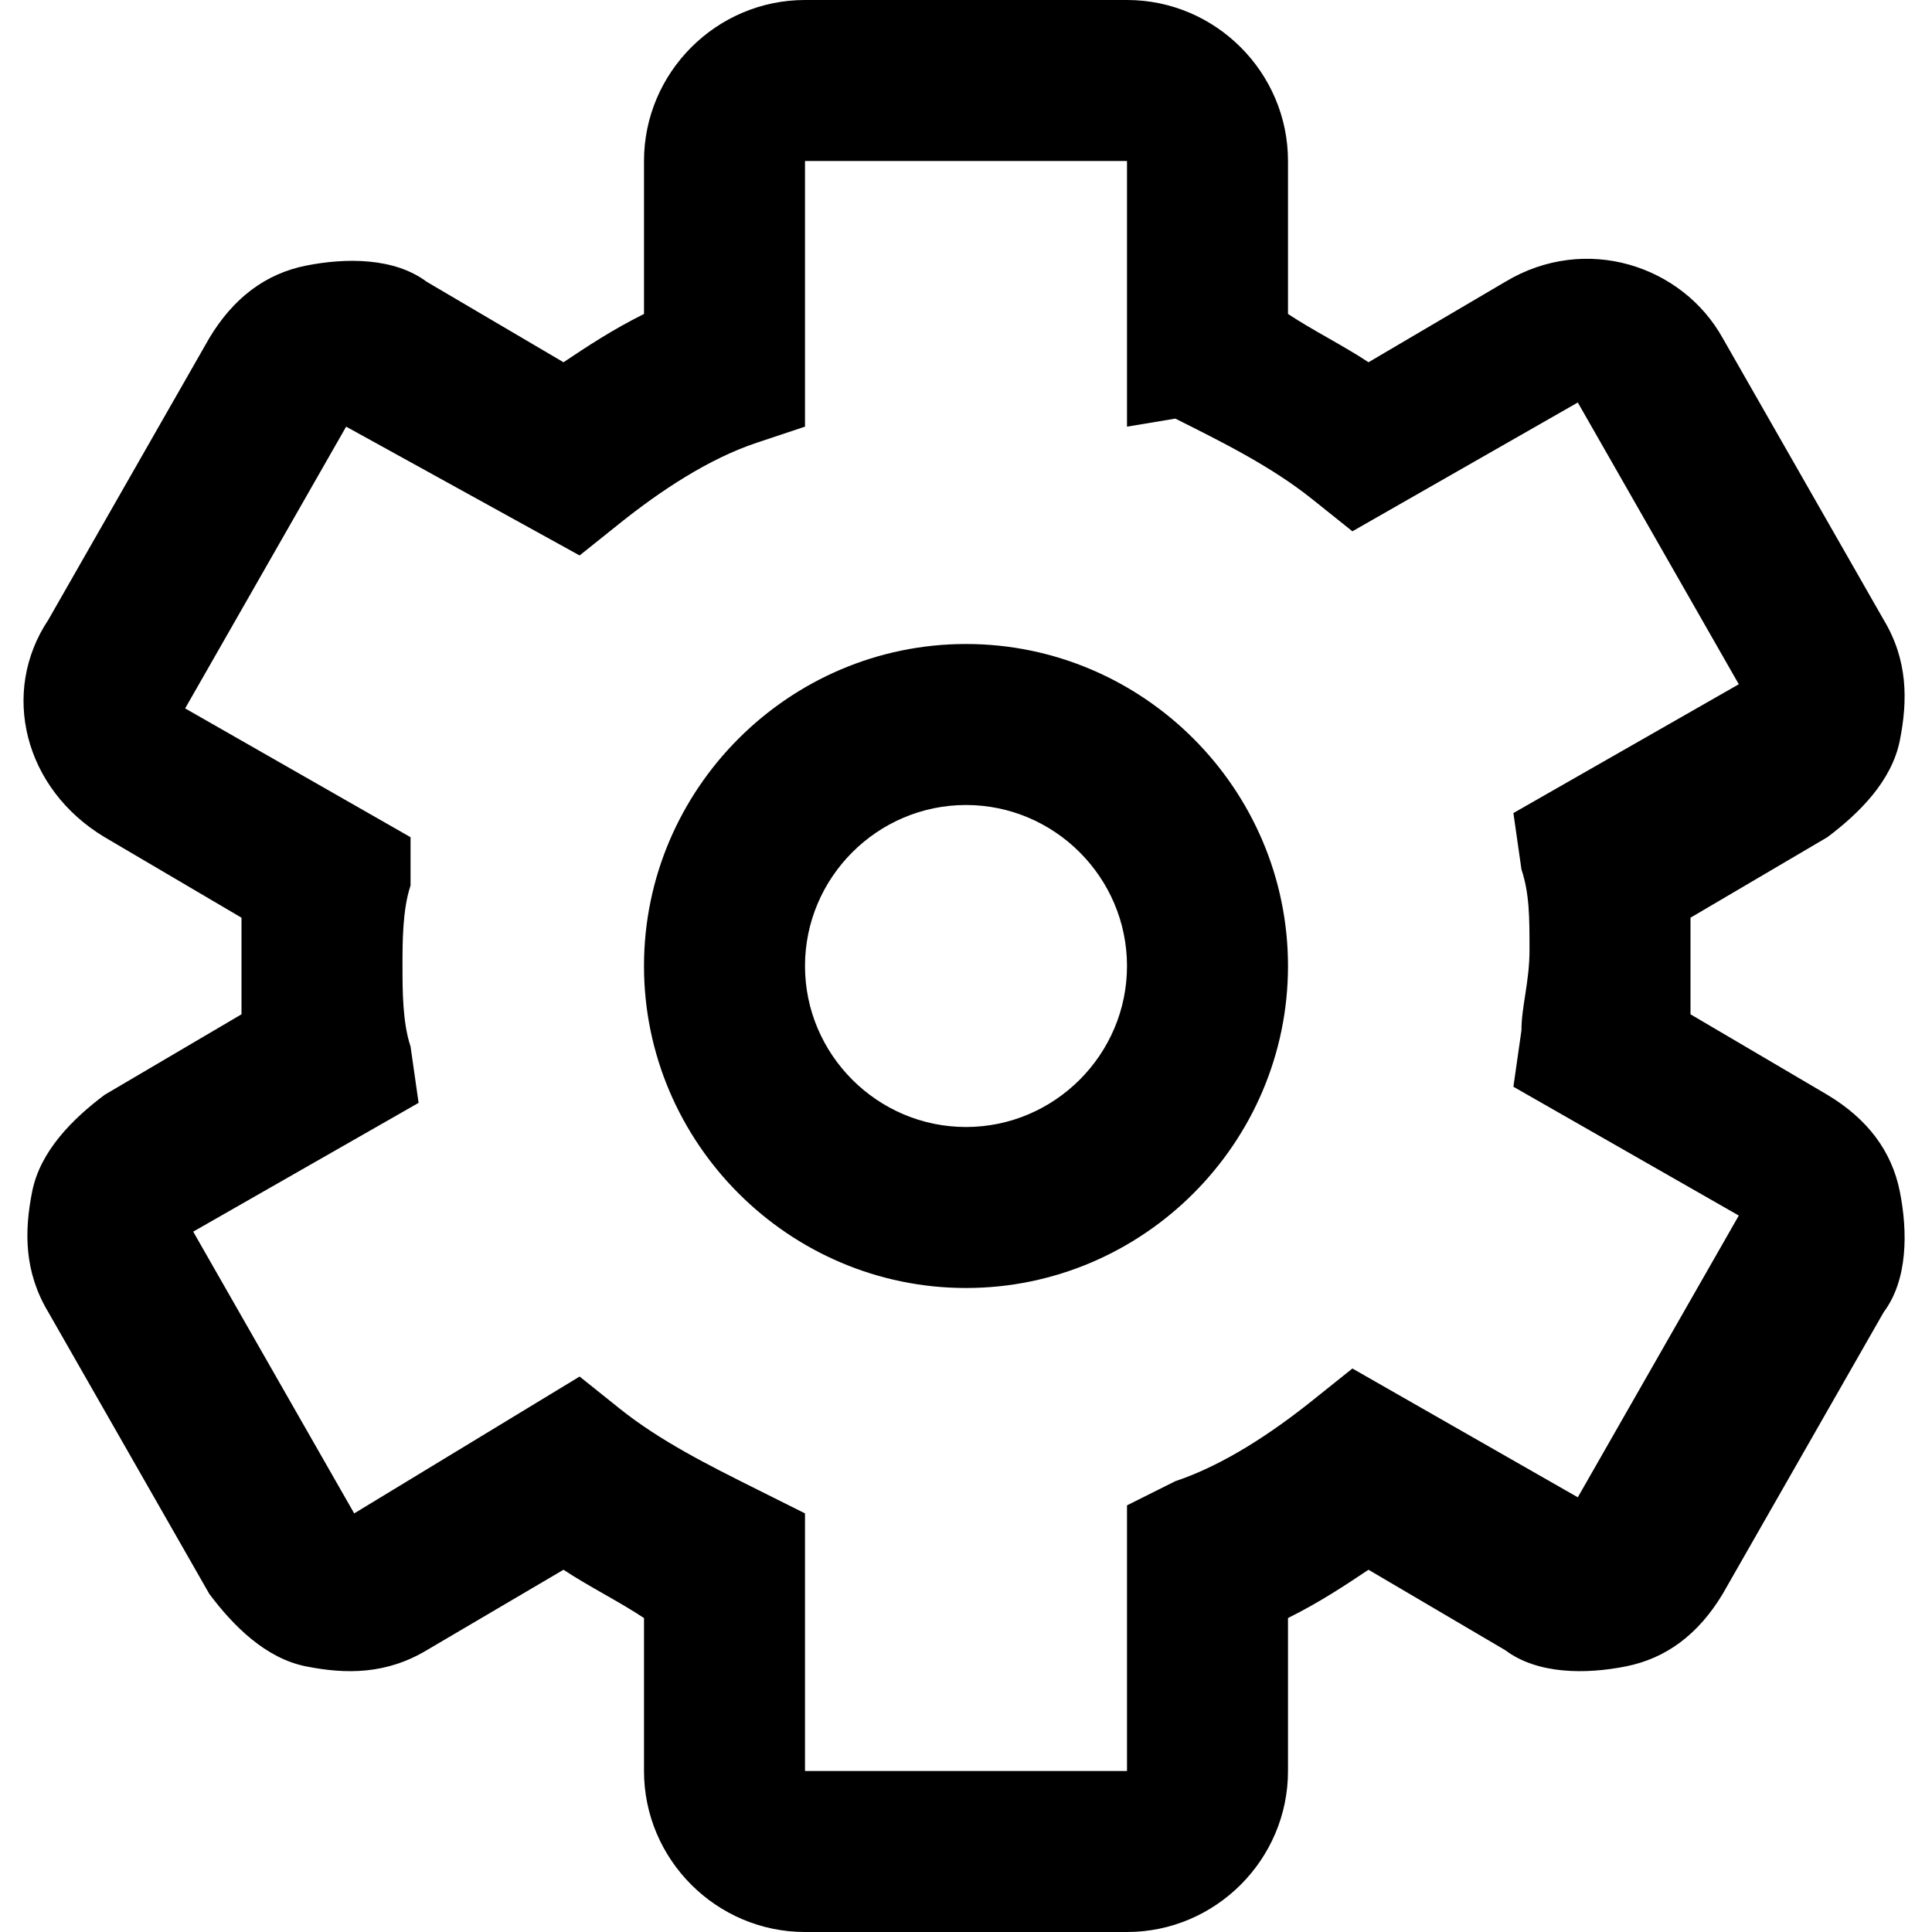
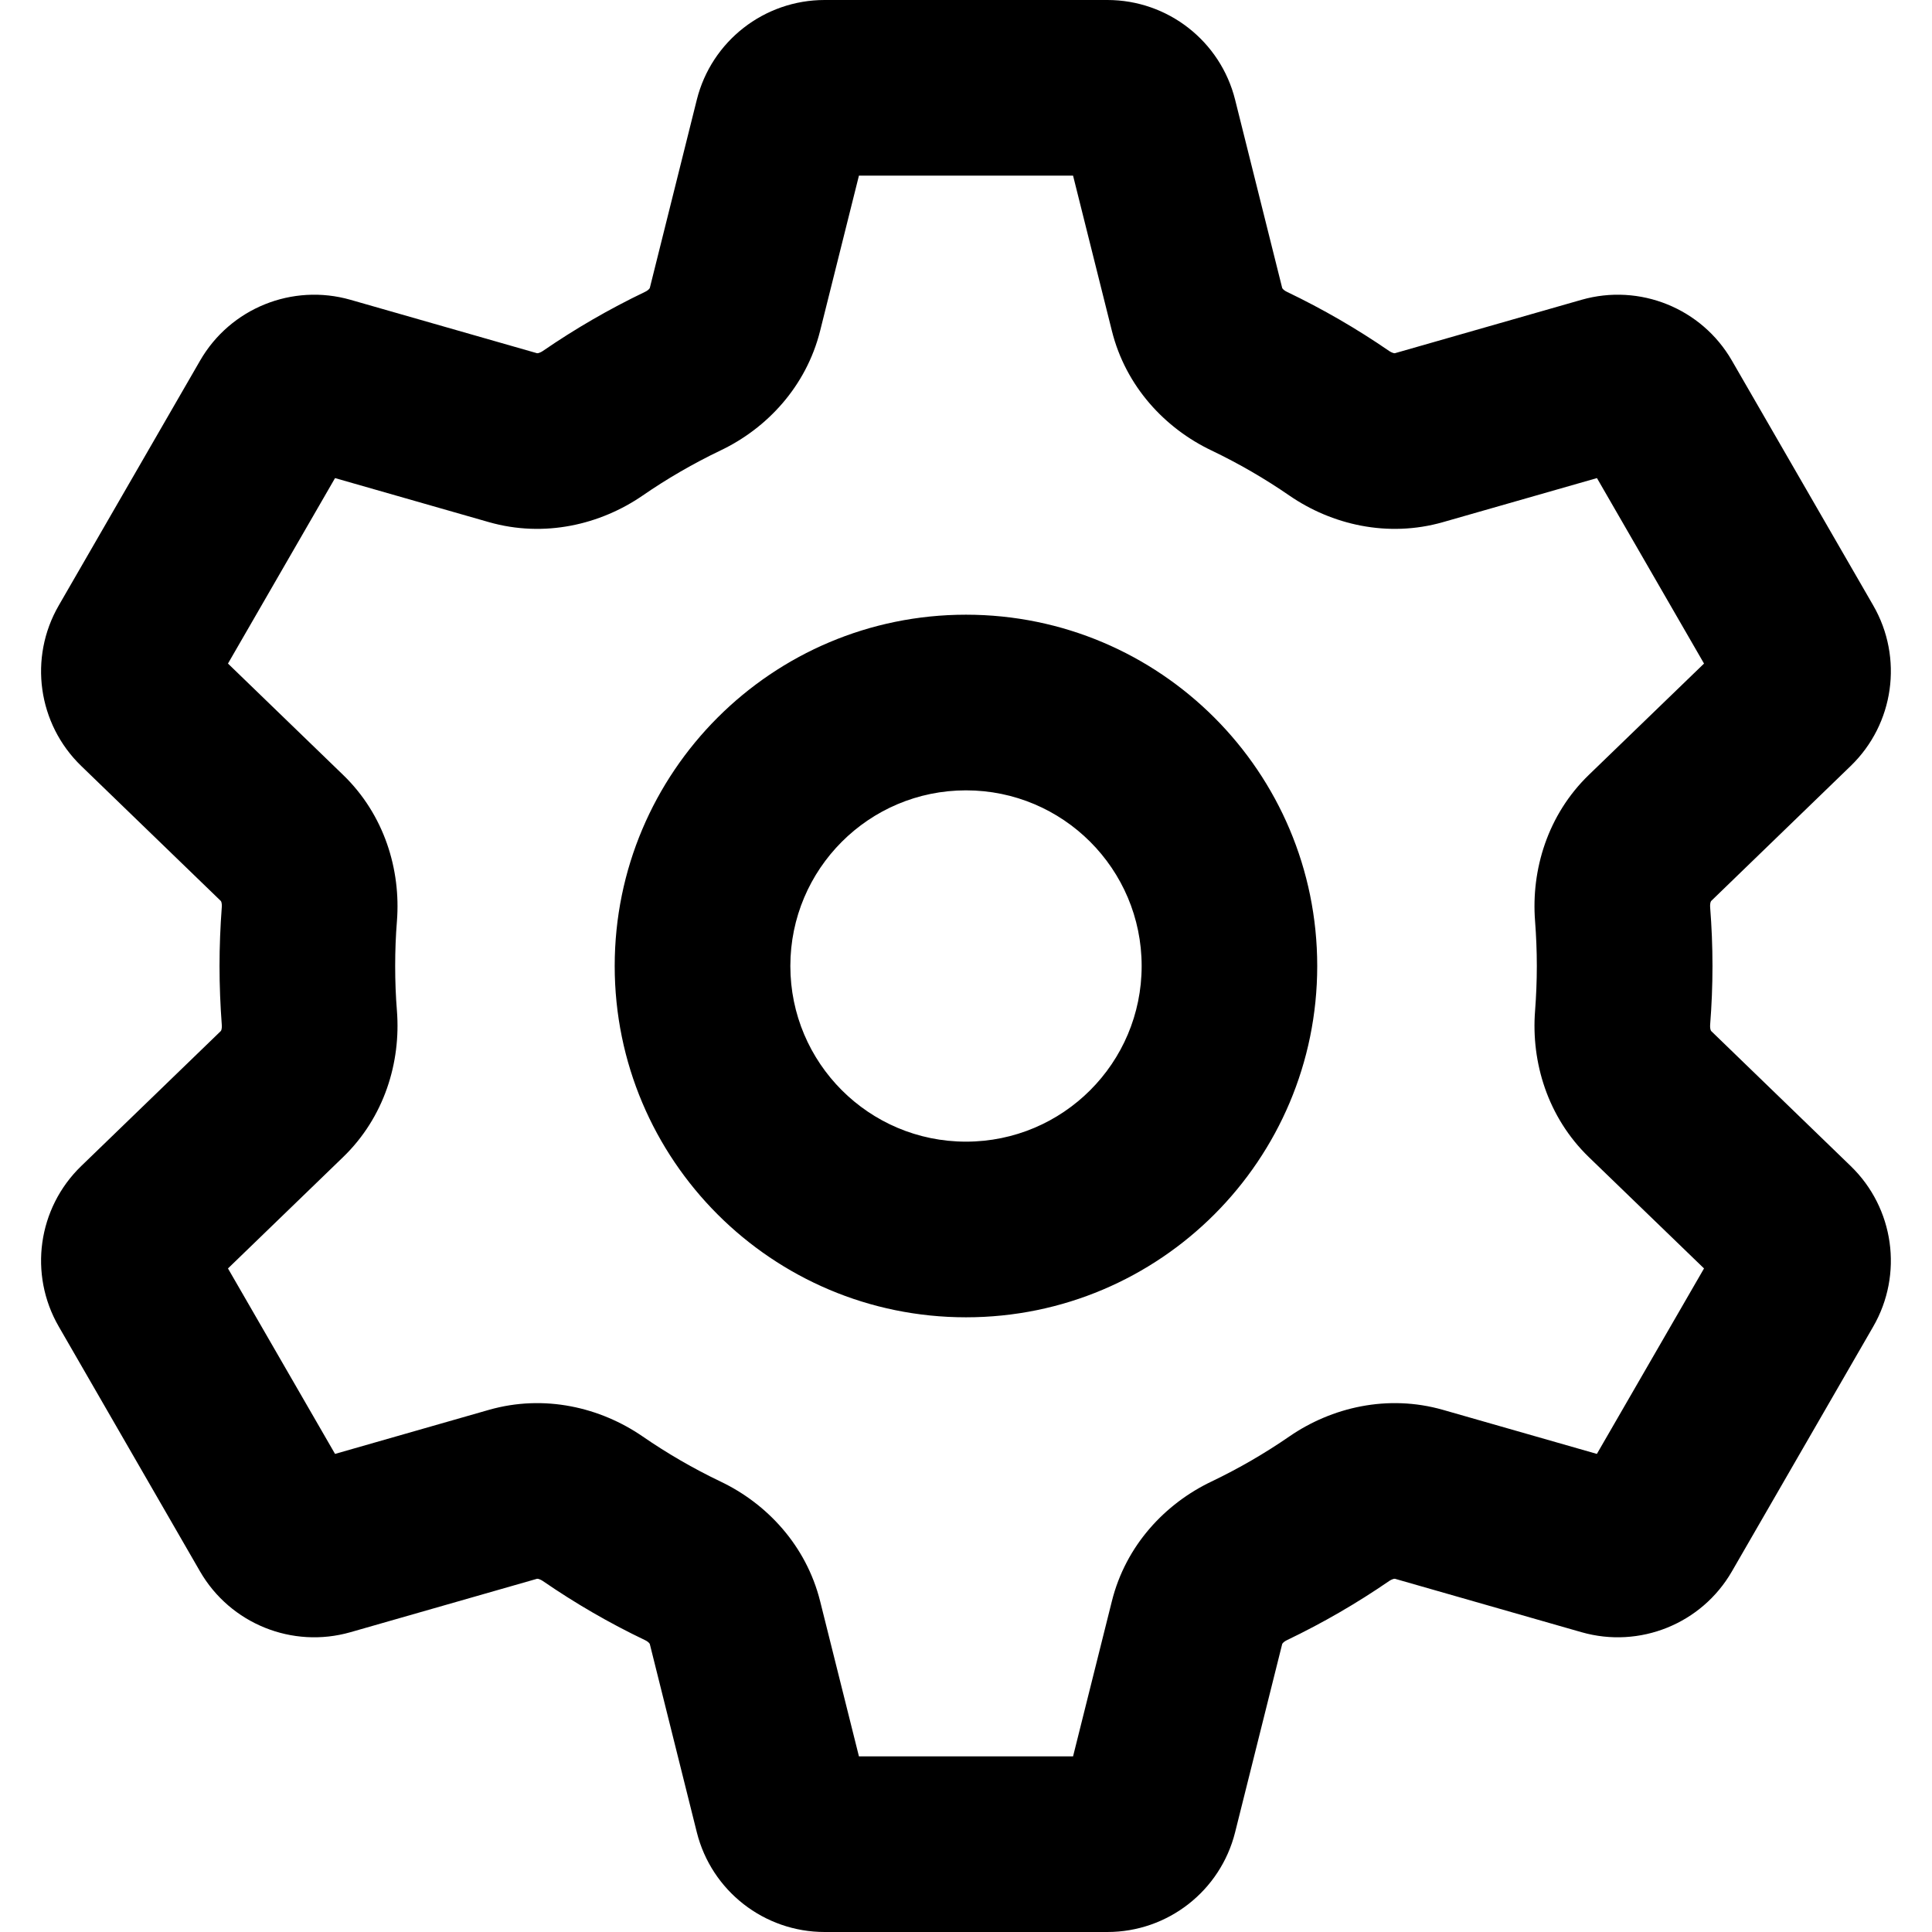
- <svg xmlns="http://www.w3.org/2000/svg" version="1.1" id="Layer_1" x="0px" y="0px" viewBox="0 0 24 24" style="enable-background:new 0 0 24 24;" xml:space="preserve">
-   <style type="text/css">
- 	.st0{fill:currentColor;}
- 	.st1{fill-rule:evenodd;clip-rule:evenodd;fill:currentColor;}
- </style>
-   <g>
-     <path class="st0" d="M14,24h-4c-1.1,0-2-0.9-2-2v-1.9c-0.3-0.2-0.7-0.4-1-0.6l-1.7,1c-0.5,0.3-1,0.3-1.5,0.2   c-0.5-0.1-0.9-0.5-1.2-0.9l-2-3.5c-0.3-0.5-0.3-1-0.2-1.5c0.1-0.5,0.5-0.9,0.9-1.2l1.7-1c0-0.2,0-0.4,0-0.6s0-0.4,0-0.6l-1.7-1   c-1-0.6-1.3-1.8-0.7-2.7l2-3.5c0.3-0.5,0.7-0.8,1.2-0.9c0.5-0.1,1.1-0.1,1.5,0.2l1.7,1c0.3-0.2,0.6-0.4,1-0.6V2c0-1.1,0.9-2,2-2h4   c1.1,0,2,0.9,2,2v1.9c0.3,0.2,0.7,0.4,1,0.6l1.7-1c1-0.6,2.2-0.2,2.7,0.7l2,3.5c0.3,0.5,0.3,1,0.2,1.5c-0.1,0.5-0.5,0.9-0.9,1.2   l-1.7,1c0,0.2,0,0.4,0,0.6c0,0.2,0,0.4,0,0.6l1.7,1c0.5,0.3,0.8,0.7,0.9,1.2c0.1,0.5,0.1,1.1-0.2,1.5l-2,3.5   c-0.3,0.5-0.7,0.8-1.2,0.9c-0.5,0.1-1.1,0.1-1.5-0.2l-1.7-1c-0.3,0.2-0.6,0.4-1,0.6V22C16,23.1,15.1,24,14,24z M7.2,17.1l0.5,0.4   c0.5,0.4,1.1,0.7,1.7,1l0.6,0.3V22h4v-3.3l0.6-0.3c0.6-0.2,1.2-0.6,1.7-1l0.5-0.4l2.8,1.6l2-3.5l-2.8-1.6l0.1-0.7   c0-0.3,0.1-0.6,0.1-1s0-0.7-0.1-1l-0.1-0.7l2.8-1.6l-2-3.5l-2.8,1.6l-0.5-0.4c-0.5-0.4-1.1-0.7-1.7-1L14,5.3V2h-4v3.3L9.4,5.5   c-0.6,0.2-1.2,0.6-1.7,1L7.2,6.9L4.3,5.3l-2,3.5l2.8,1.6L5.1,11C5,11.3,5,11.7,5,12s0,0.7,0.1,1l0.1,0.7l-2.8,1.6l2,3.5L7.2,17.1z" />
-   </g>
-   <path class="st1" d="M12,10c-1.1,0-2,0.9-2,2s0.9,2,2,2s2-0.9,2-2S13.1,10,12,10z M8,12c0-2.2,1.8-4,4-4c2.2,0,4,1.8,4,4  c0,2.2-1.8,4-4,4C9.8,16,8,14.2,8,12z" />
+ <svg xmlns="http://www.w3.org/2000/svg" width="24" height="24" viewBox="0 0 24 24" fill="none">
+   <path fill-rule="evenodd" clip-rule="evenodd" d="M8.656 1.239C8.838 0.511 9.493 0 10.244 0H13.756C14.507 0 15.161 0.511 15.343 1.239L15.928 3.578C15.928 3.578 15.931 3.583 15.935 3.588C15.944 3.599 15.962 3.614 15.99 3.627C16.432 3.839 16.855 4.084 17.255 4.359C17.28 4.376 17.302 4.384 17.316 4.387C17.322 4.388 17.327 4.388 17.327 4.388L19.647 3.724C20.369 3.518 21.139 3.829 21.514 4.479L23.27 7.521C23.645 8.171 23.53 8.993 22.99 9.515L21.256 11.193C21.256 11.193 21.253 11.197 21.251 11.203C21.246 11.216 21.242 11.239 21.244 11.27C21.263 11.511 21.273 11.755 21.273 12C21.273 12.246 21.263 12.489 21.244 12.73C21.242 12.761 21.246 12.784 21.251 12.797C21.253 12.803 21.256 12.807 21.256 12.807L22.99 14.485C23.53 15.007 23.645 15.829 23.27 16.479L21.514 19.521C21.139 20.171 20.369 20.482 19.647 20.276L17.328 19.612C17.328 19.612 17.322 19.612 17.316 19.613C17.302 19.616 17.28 19.624 17.255 19.641C16.855 19.916 16.432 20.161 15.99 20.373C15.962 20.386 15.944 20.401 15.935 20.412C15.931 20.417 15.928 20.422 15.928 20.422L15.343 22.761C15.161 23.489 14.507 24 13.756 24H10.244C9.493 24 8.838 23.489 8.656 22.761L8.072 20.422C8.072 20.422 8.069 20.417 8.065 20.412C8.056 20.401 8.038 20.386 8.01 20.373C7.568 20.162 7.145 19.916 6.745 19.641C6.72 19.624 6.698 19.616 6.684 19.613C6.677 19.612 6.672 19.612 6.672 19.612L4.353 20.276C3.631 20.482 2.861 20.171 2.485 19.521L0.73 16.479C0.354 15.829 0.469 15.007 1.009 14.485L2.744 12.807C2.744 12.807 2.747 12.803 2.749 12.797C2.753 12.784 2.758 12.761 2.755 12.73C2.737 12.489 2.727 12.246 2.727 12C2.727 11.755 2.737 11.511 2.755 11.27C2.758 11.239 2.753 11.216 2.749 11.203C2.747 11.197 2.744 11.193 2.744 11.193L1.009 9.515C0.469 8.993 0.354 8.171 0.73 7.521L2.486 4.479C2.861 3.829 3.631 3.518 4.353 3.724L6.672 4.388C6.672 4.388 6.677 4.388 6.684 4.387C6.698 4.384 6.72 4.376 6.745 4.359C7.145 4.084 7.568 3.839 8.01 3.627C8.038 3.614 8.056 3.599 8.065 3.588C8.069 3.583 8.072 3.578 8.072 3.578L8.656 1.239ZM10.67 2.182L10.188 4.109C10.014 4.804 9.524 5.323 8.95 5.596C8.612 5.758 8.289 5.945 7.983 6.156C7.458 6.517 6.763 6.683 6.073 6.486L4.162 5.939L2.832 8.243L4.261 9.625C4.776 10.122 4.98 10.806 4.931 11.44C4.916 11.624 4.909 11.811 4.909 12C4.909 12.189 4.916 12.376 4.931 12.56C4.98 13.194 4.776 13.878 4.261 14.375L2.832 15.757L4.162 18.061L6.073 17.514C6.763 17.317 7.458 17.483 7.983 17.844C8.289 18.055 8.612 18.242 8.95 18.404C9.524 18.677 10.014 19.196 10.188 19.891L10.67 21.818H13.33L13.812 19.891C13.985 19.196 14.476 18.677 15.05 18.404C15.388 18.242 15.711 18.055 16.017 17.844C16.541 17.483 17.237 17.317 17.926 17.514L19.837 18.061L21.168 15.757L19.738 14.375C19.224 13.878 19.02 13.194 19.069 12.56C19.083 12.376 19.091 12.189 19.091 12C19.091 11.811 19.083 11.624 19.069 11.44C19.02 10.806 19.224 10.122 19.738 9.625L21.168 8.243L19.838 5.939L17.926 6.486C17.237 6.683 16.541 6.517 16.017 6.156C15.711 5.945 15.388 5.758 15.05 5.596C14.476 5.323 13.985 4.804 13.812 4.109L13.33 2.182H10.67ZM12 9.818C10.795 9.818 9.818 10.795 9.818 12C9.818 13.205 10.795 14.182 12 14.182C13.205 14.182 14.182 13.205 14.182 12C14.182 10.795 13.205 9.818 12 9.818ZM7.636 12C7.636 9.59 9.59 7.636 12 7.636C14.41 7.636 16.363 9.59 16.363 12C16.363 14.41 14.41 16.364 12 16.364C9.59 16.364 7.636 14.41 7.636 12Z" fill="currentColor" />
</svg>
